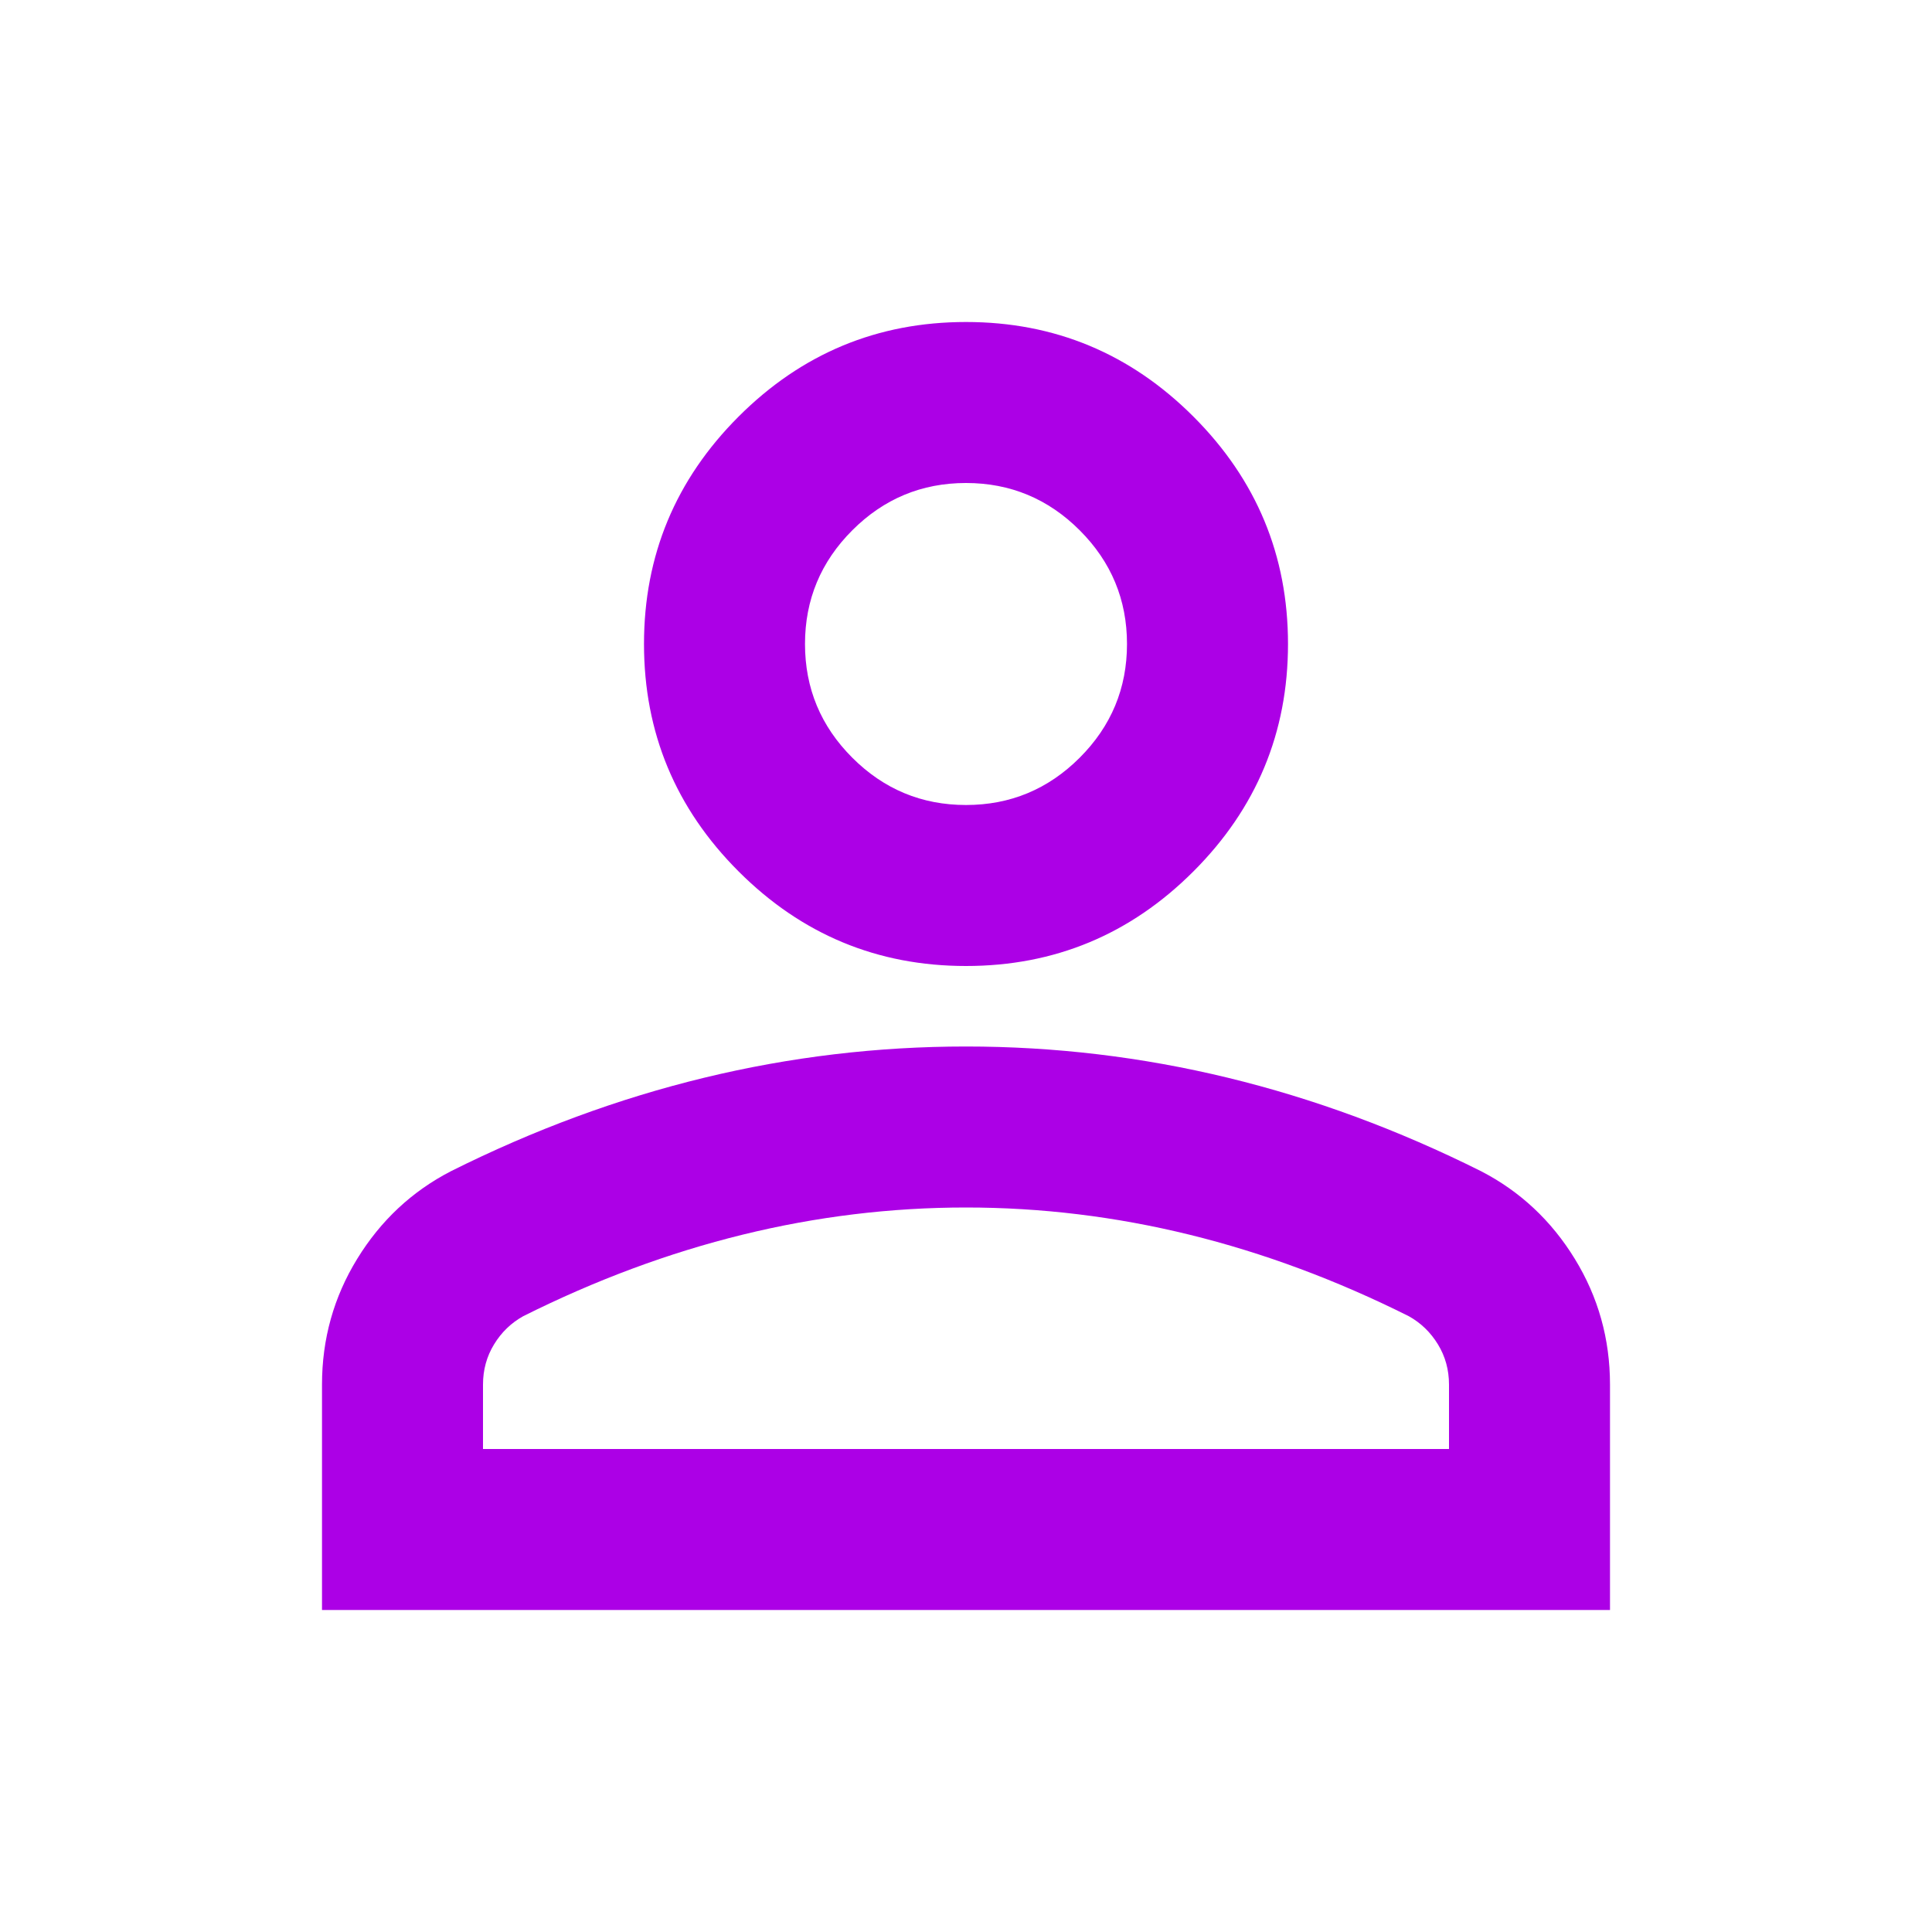
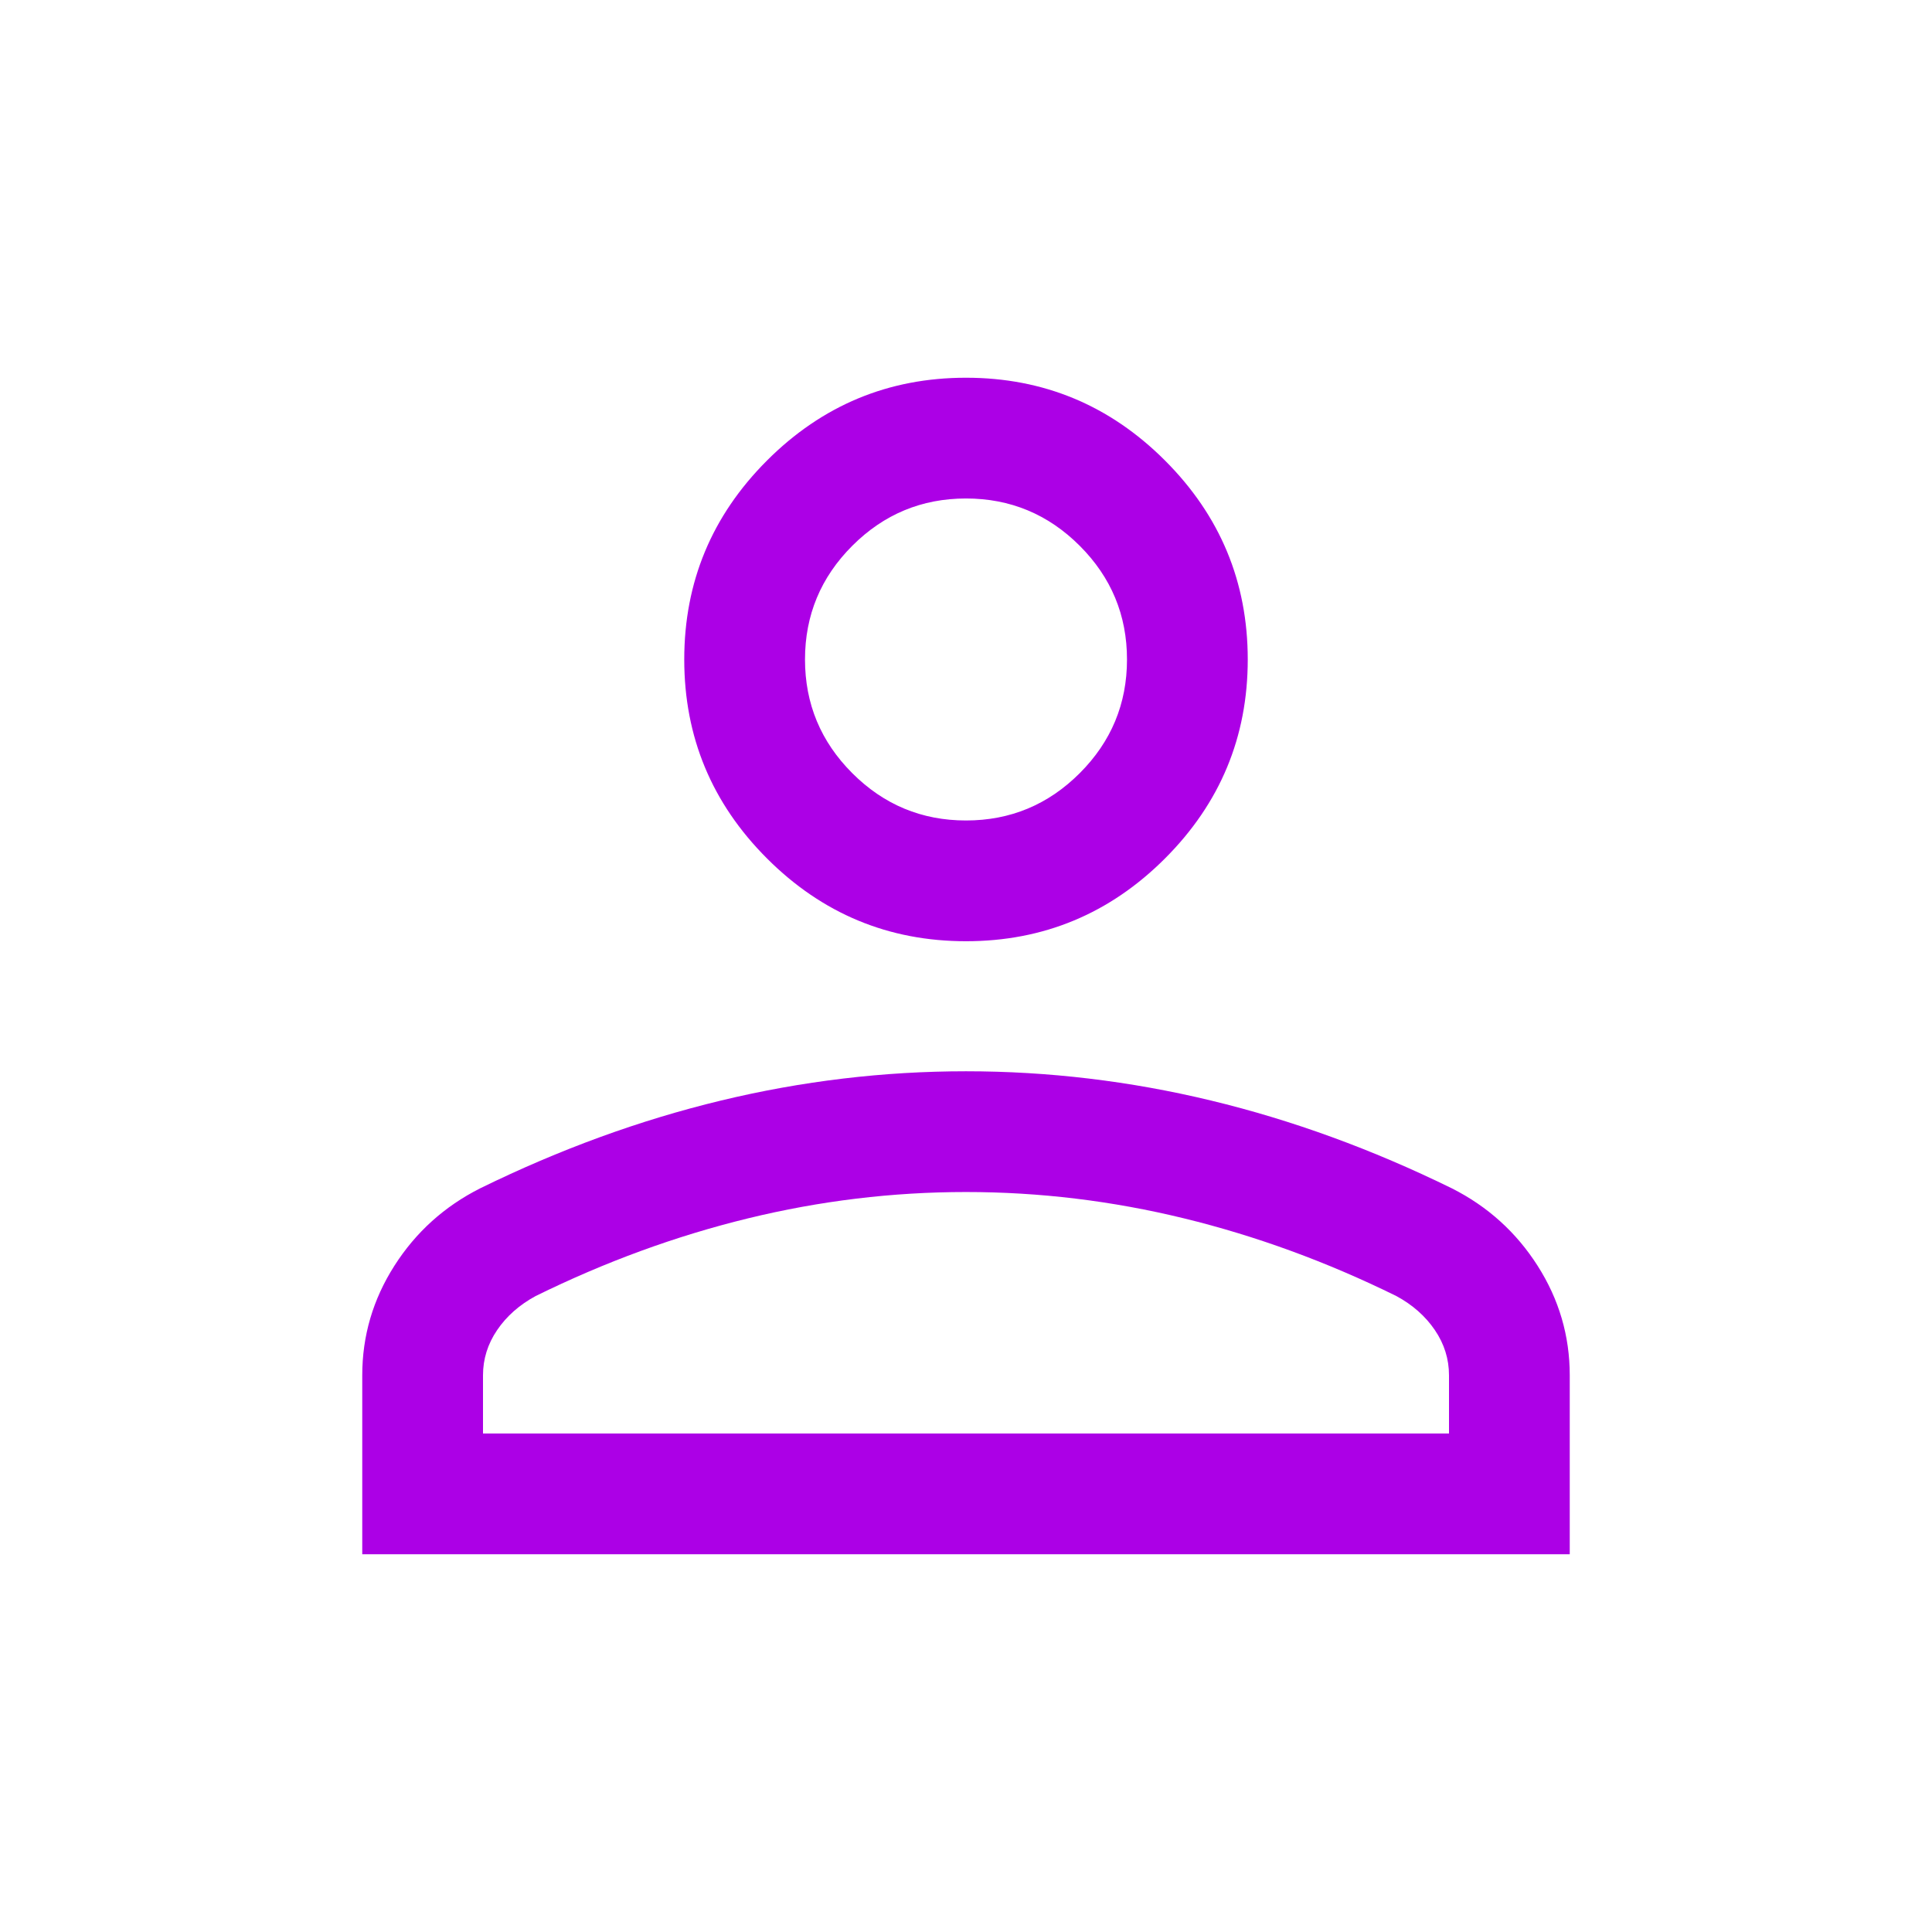
<svg xmlns="http://www.w3.org/2000/svg" height="24" viewBox="0 -960 960 960" width="24" fill="#AC00E6">
-   <path d="M480-480q-66 0-113-47t-47-113q0-66 47-113t113-47q66 0 113 47t47 113q0 66-47 113t-113 47ZM160-160v-112q0-34 17.5-62.5T224-378q62-31 126-46.5T480-440q66 0 130 15.5T736-378q29 15 46.5 43.5T800-272v112H160Zm80-80h480v-32q0-11-5.5-20T700-306q-54-27-109-40.5T480-360q-56 0-111 13.5T260-306q-9 5-14.5 14t-5.5 20v32Zm240-320q33 0 56.5-23.5T560-640q0-33-23.5-56.5T480-720q-33 0-56.5 23.5T400-640q0 33 23.5 56.5T480-560Zm0-80Zm0 400Z" />
+   <path d="M480-492.309q-57.749 0-98.874-41.124-41.125-41.125-41.125-98.874 0-57.75 41.125-98.874 41.125-41.125 98.874-41.125 57.749 0 98.874 41.125 41.125 41.124 41.125 98.874 0 57.749-41.125 98.874-41.125 41.124-98.874 41.124ZM180.001-187.694v-88.922q0-29.384 15.962-54.422 15.961-25.038 42.653-38.5 59.308-29.077 119.654-43.615T480-427.691q61.384 0 121.73 14.538 60.346 14.538 119.654 43.615 26.692 13.462 42.653 38.5 15.962 25.038 15.962 54.422v88.922H180.001ZM240-247.693h480v-28.923q0-12.154-7.039-22.5-7.038-10.346-19.115-16.885-51.692-25.461-105.418-38.577Q534.702-367.693 480-367.693t-108.428 13.115q-53.726 13.116-105.418 38.577-12.077 6.539-19.115 16.885Q240-288.77 240-276.616v28.923Zm240-304.614q33 0 56.5-23.5t23.5-56.5q0-33-23.5-56.5t-56.5-23.5q-33 0-56.5 23.5t-23.5 56.5q0 33 23.5 56.5t56.5 23.5Zm0-80Zm0 384.614Z" />
</svg>
